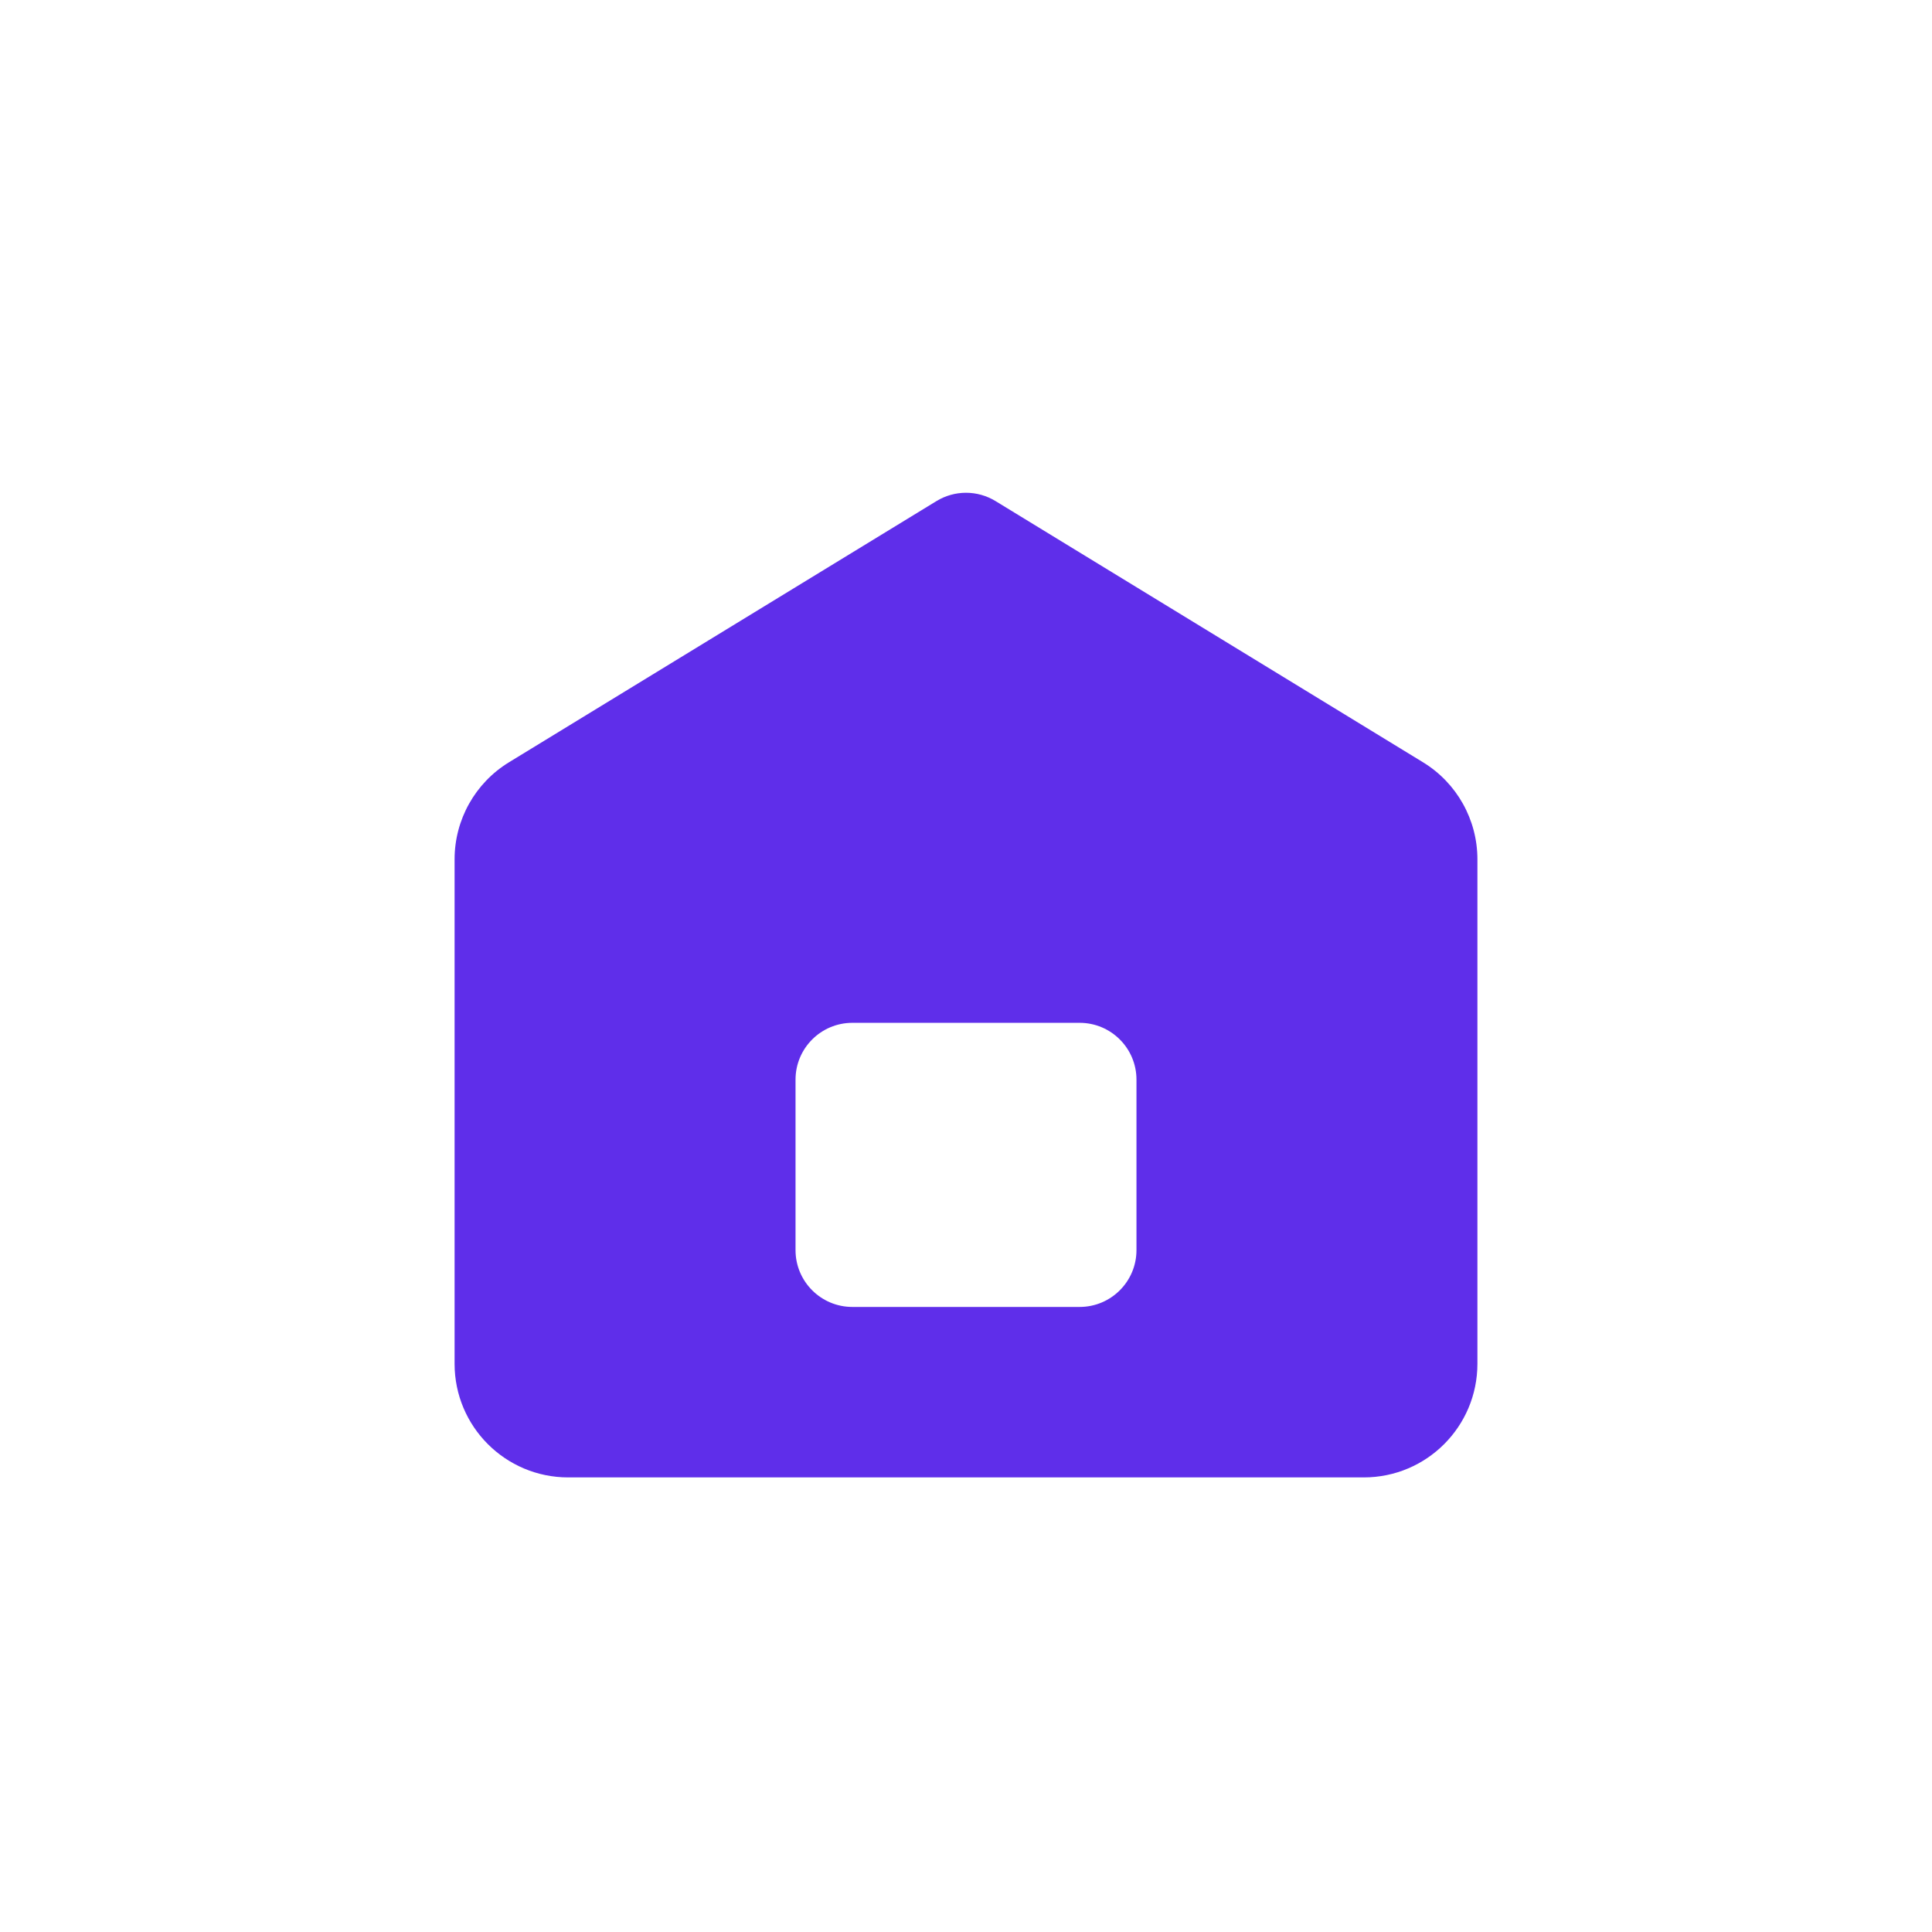
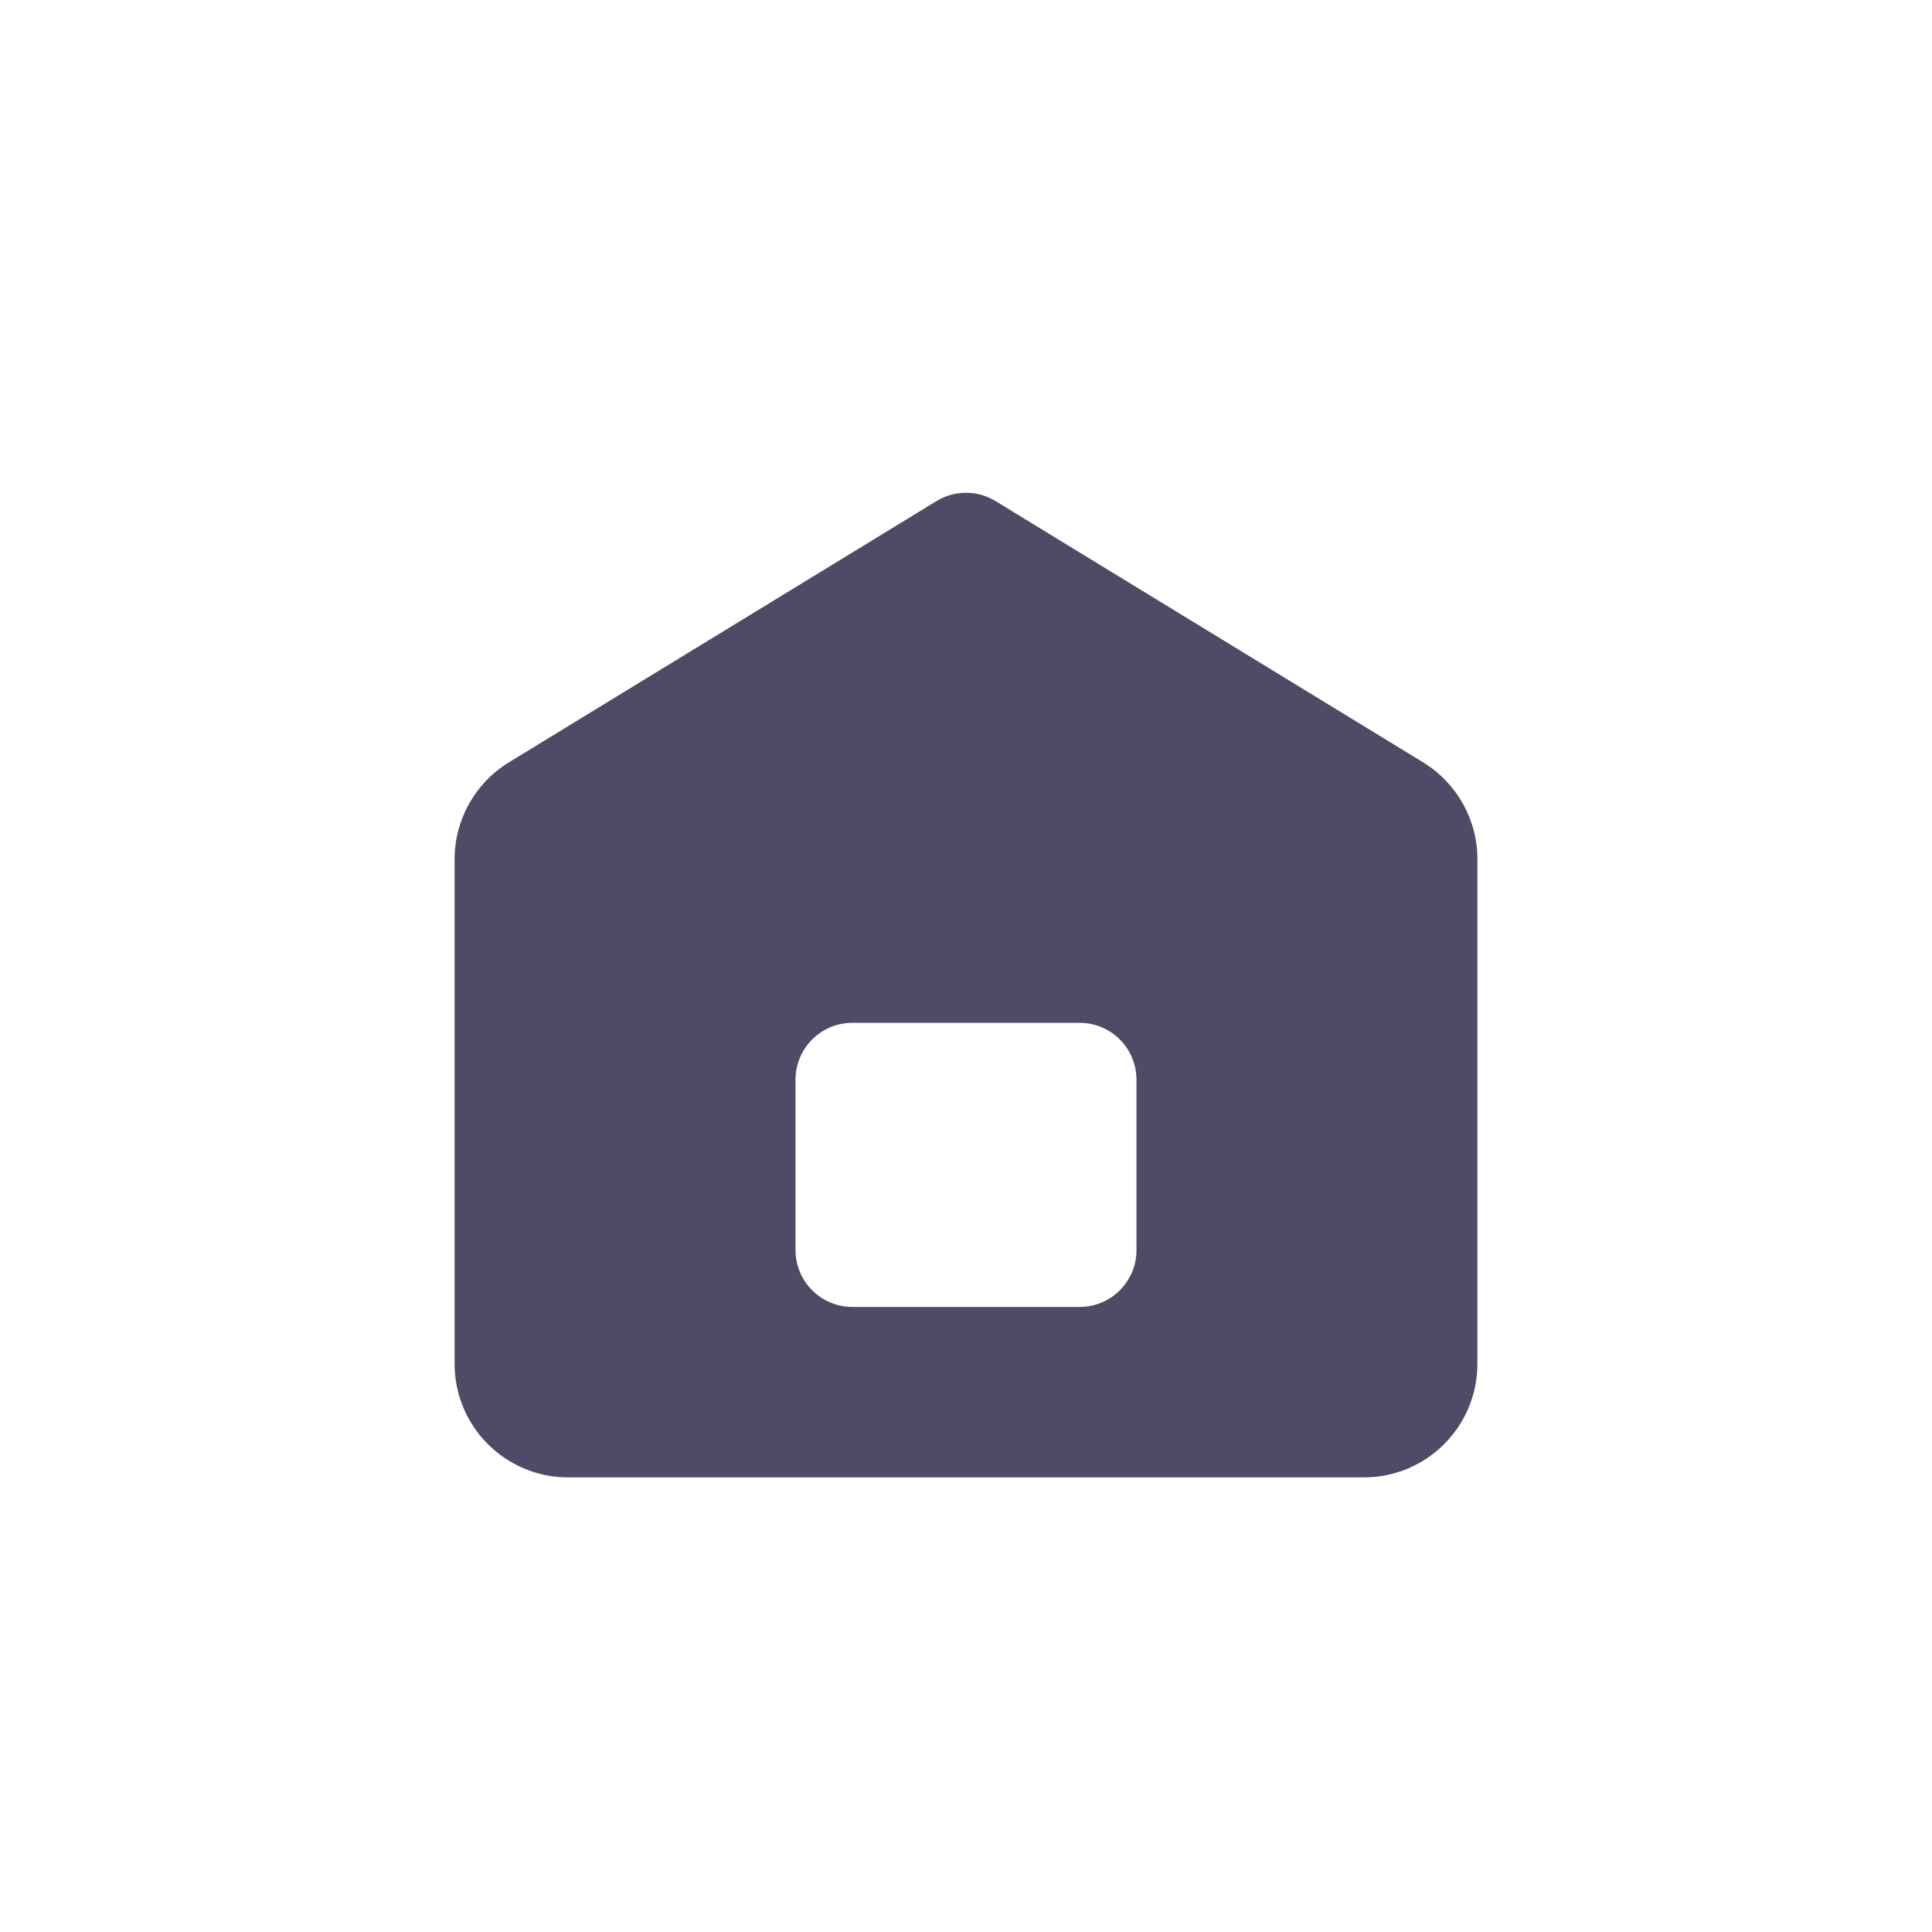
<svg xmlns="http://www.w3.org/2000/svg" width="34" height="34" viewBox="0 0 34 34" fill="none">
-   <path fill-rule="evenodd" clip-rule="evenodd" d="M8.957 13.415L16.479 8.819C16.799 8.623 17.201 8.623 17.521 8.819L25.043 13.415C25.637 13.778 26 14.425 26 15.122V24C26 25.105 25.105 26 24 26L10 26C8.895 26 8 25.105 8 24L8 15.122C8 14.425 8.363 13.778 8.957 13.415ZM15 18C14.448 18 14 18.448 14 19V22C14 22.552 14.448 23 15 23H19C19.552 23 20 22.552 20 22V19C20 18.448 19.552 18 19 18H15Z" fill="#5F2EEA" />
+   <path fill-rule="evenodd" clip-rule="evenodd" d="M8.957 13.415L16.479 8.819C16.799 8.623 17.201 8.623 17.521 8.819L25.043 13.415C25.637 13.778 26 14.425 26 15.122V24C26 25.105 25.105 26 24 26L10 26C8.895 26 8 25.105 8 24L8 15.122C8 14.425 8.363 13.778 8.957 13.415ZM15 18C14.448 18 14 18.448 14 19V22C14 22.552 14.448 23 15 23H19C19.552 23 20 22.552 20 22V19C20 18.448 19.552 18 19 18H15Z" fill="#4E4B66" />
</svg>
